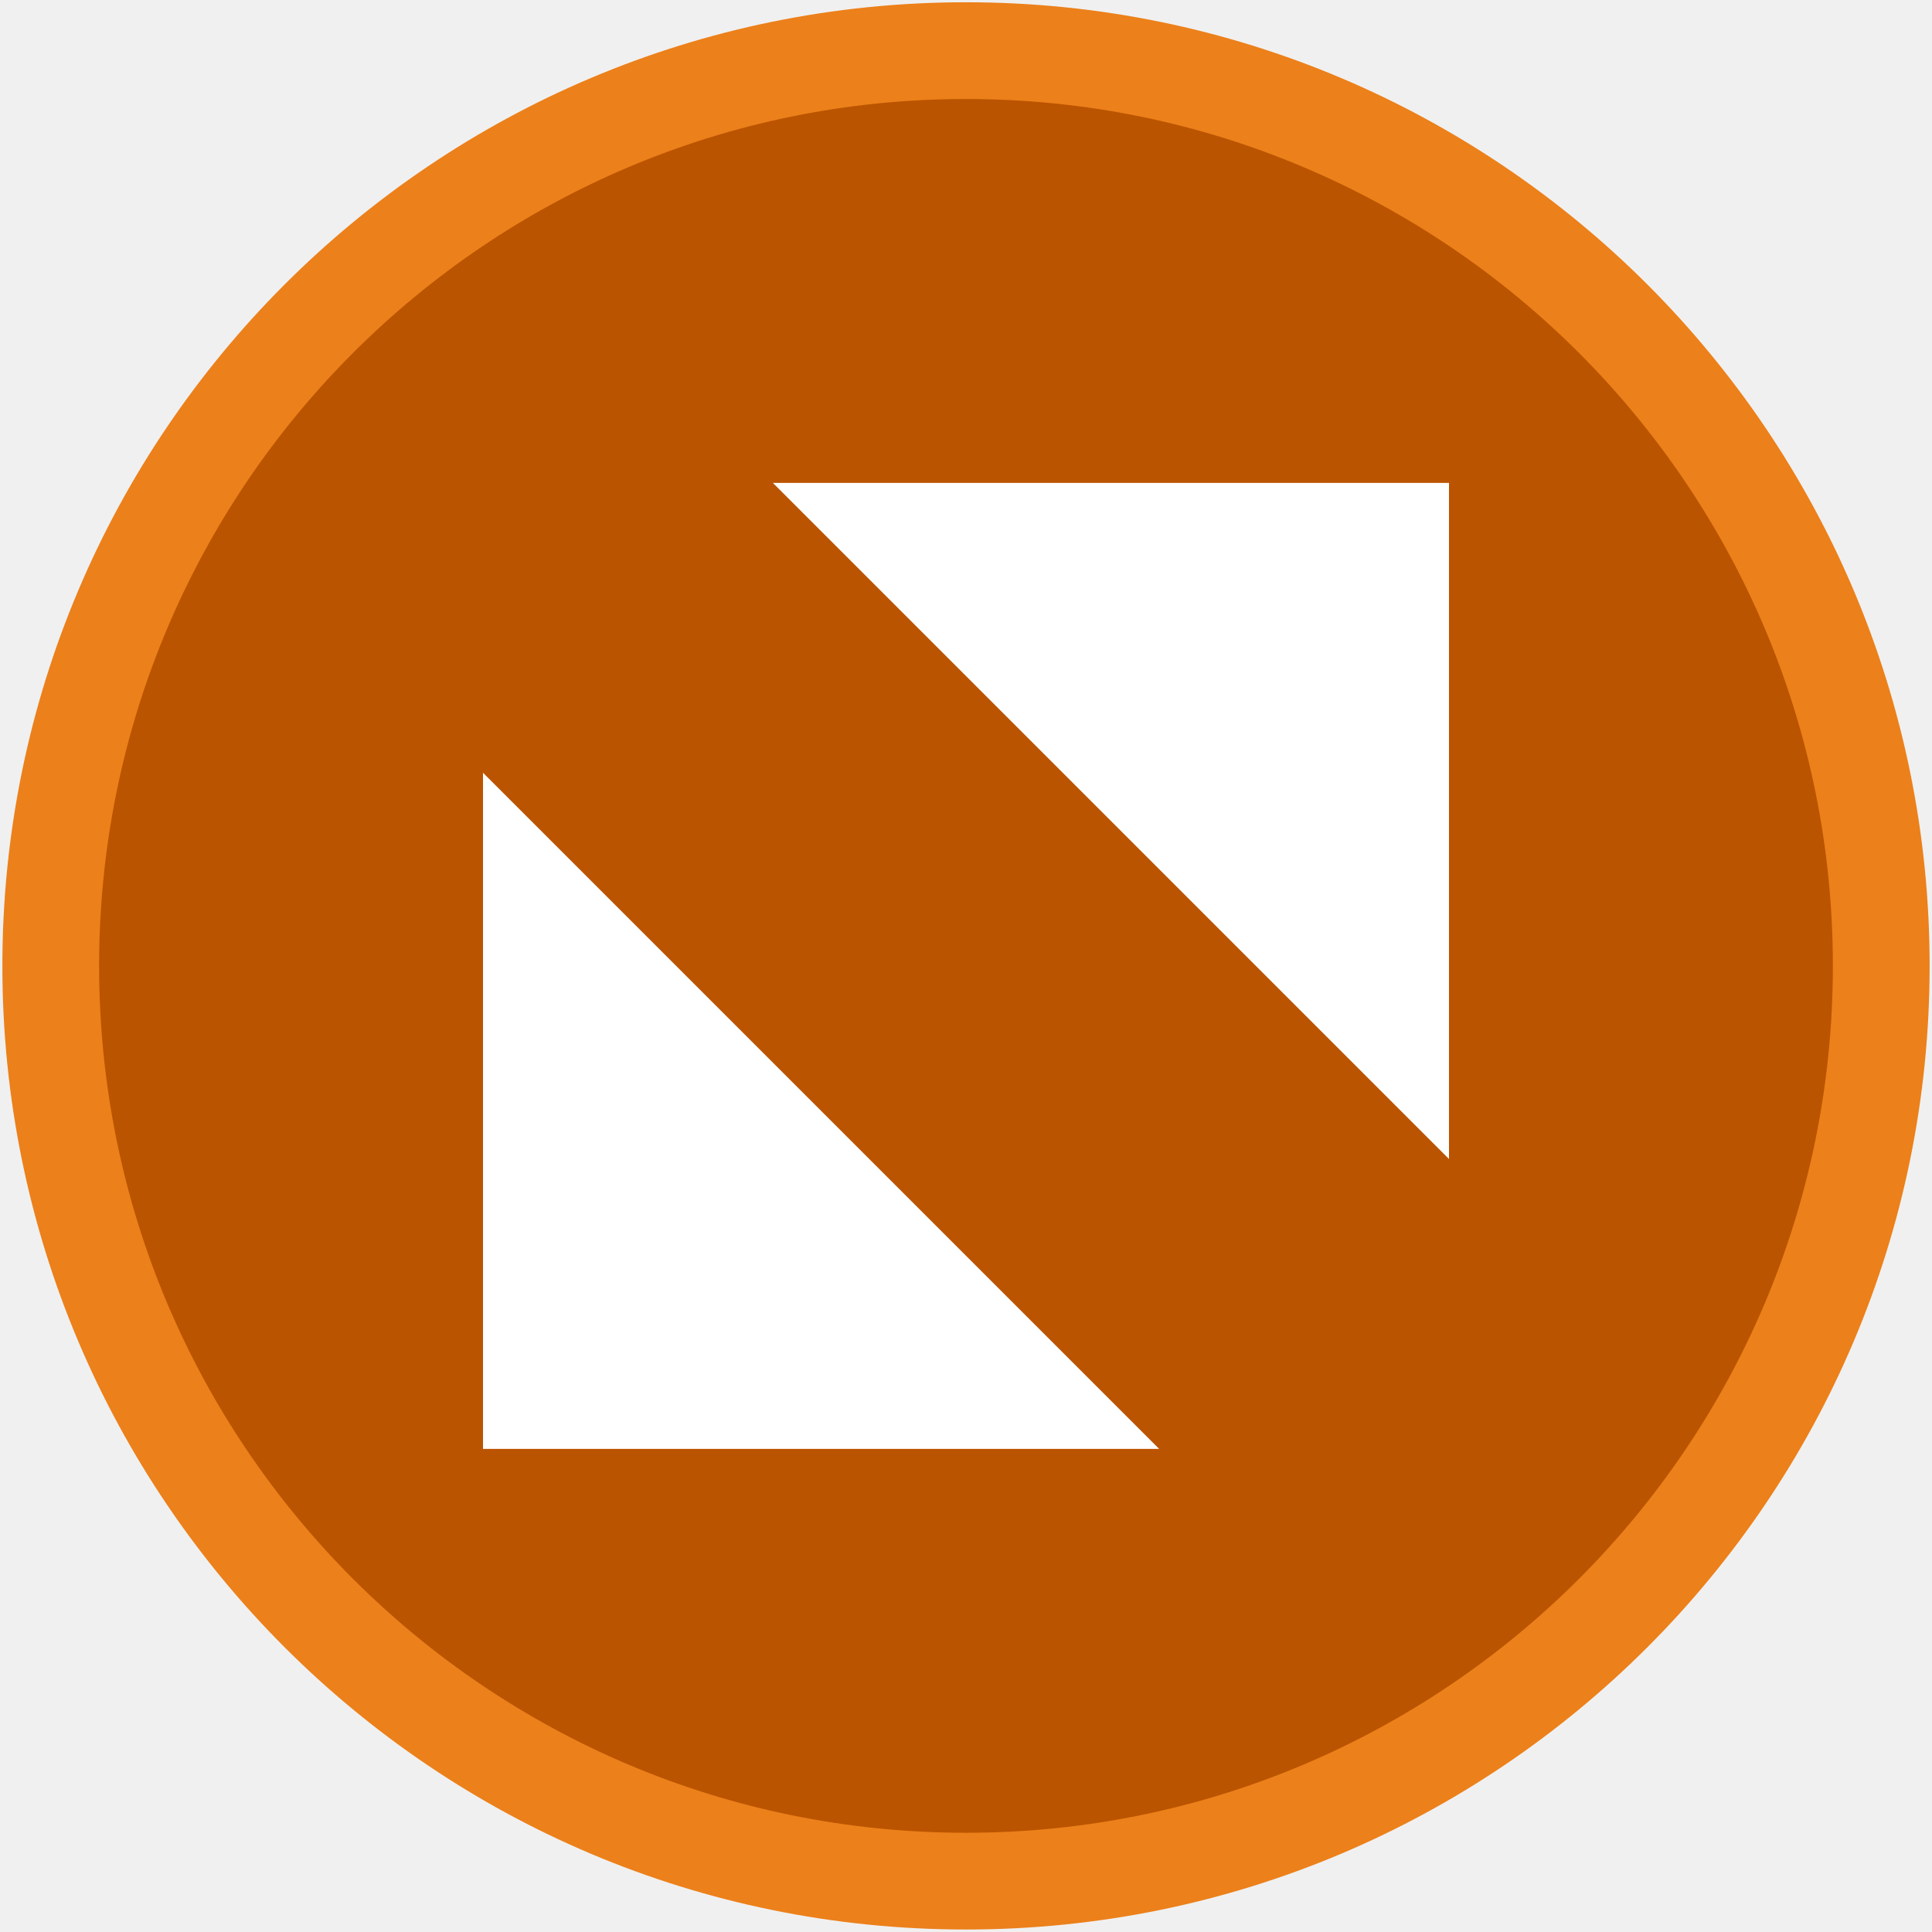
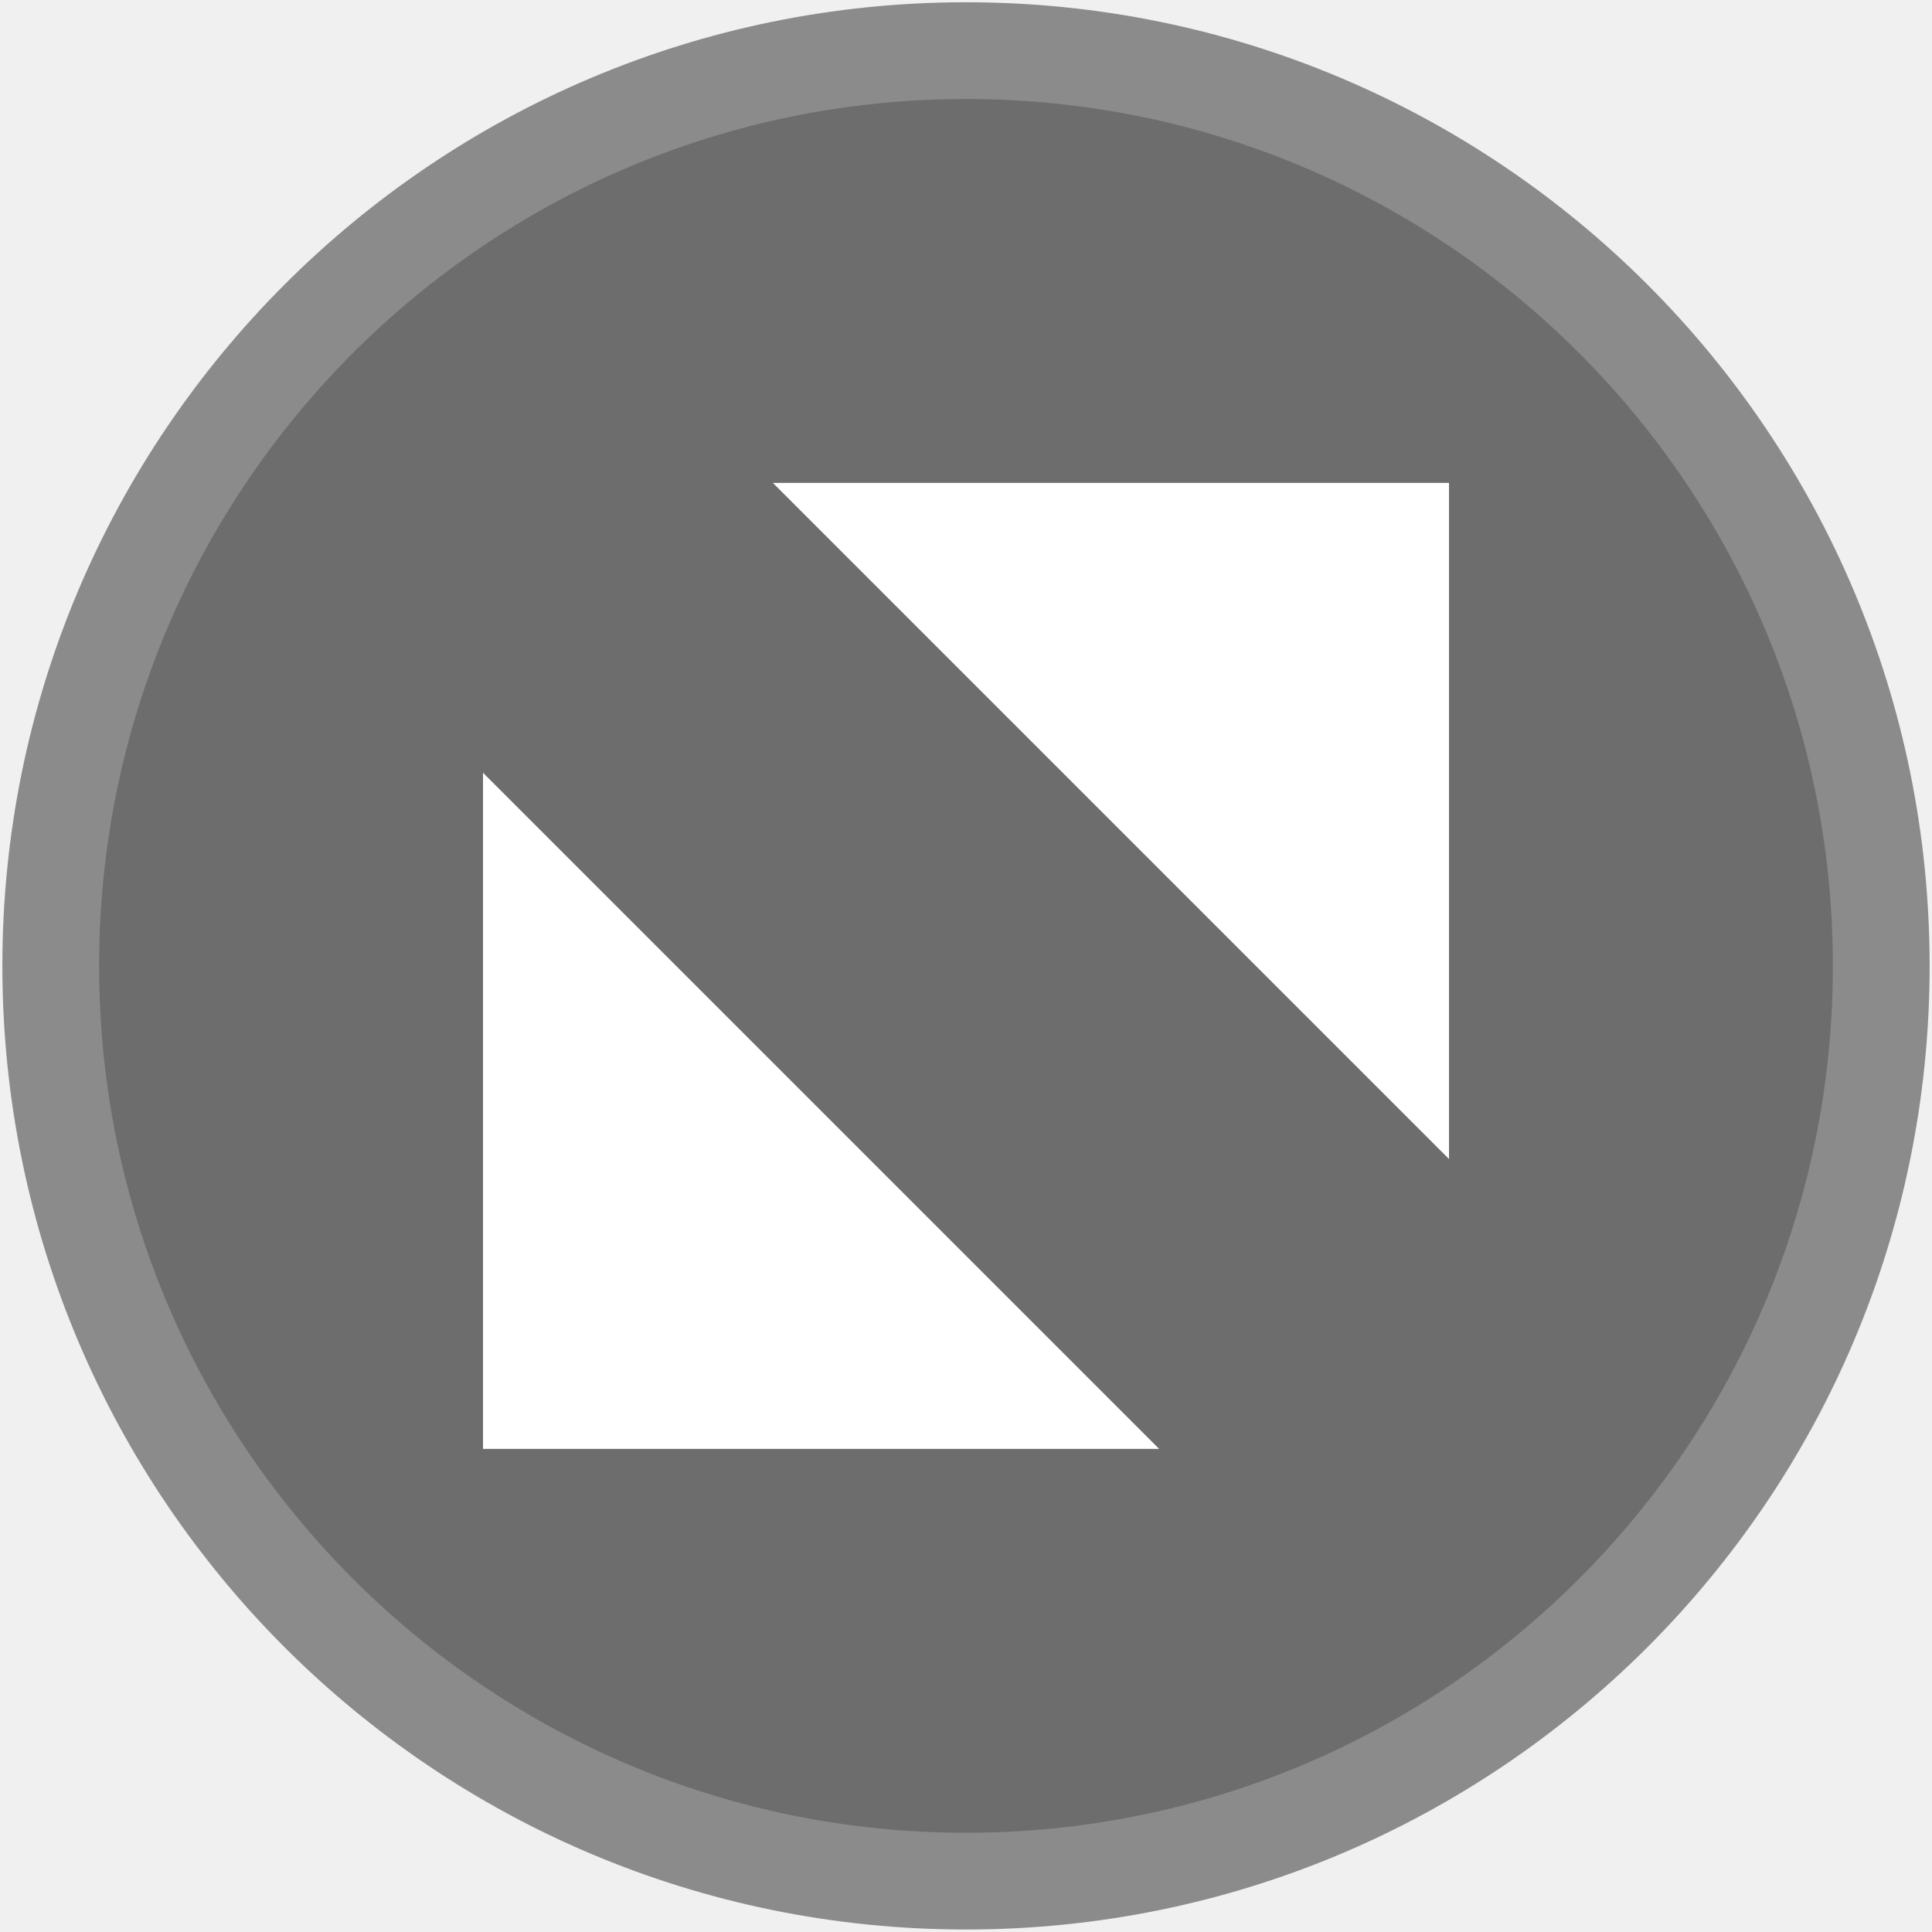
- <svg xmlns="http://www.w3.org/2000/svg" width="20" height="20" viewBox="0 0 5.292 5.292" version="1.1" id="svg8">
+ <svg xmlns="http://www.w3.org/2000/svg" id="svg8" version="1.1" viewBox="0 0 5.292 5.292" height="20" width="20">
  <defs id="defs2" />
-   <g id="layer1" transform="translate(0,-291.7083)">
-     <circle style="opacity:1;fill:#bb5400;fill-opacity:1;stroke:#ec801a;stroke-width:0.265;stroke-linecap:round;stroke-linejoin:miter;stroke-miterlimit:4;stroke-dasharray:none;stroke-opacity:1;paint-order:markers fill stroke" id="path815" cx="2.646" cy="294.354" r="2.507" />
-     <path style="opacity:1;fill:#ffffff;fill-opacity:1;stroke:none;stroke-width:0.29;stroke-linecap:round;stroke-linejoin:miter;stroke-miterlimit:4;stroke-dasharray:none;stroke-opacity:1;paint-order:markers fill stroke" d="M 2.117,293.031 H 3.969 v 1.852 z" id="rect1044" />
-     <path style="opacity:1;fill:#ffffff;fill-opacity:1;stroke:none;stroke-width:0.29;stroke-linecap:round;stroke-linejoin:miter;stroke-miterlimit:4;stroke-dasharray:none;stroke-opacity:1;paint-order:markers fill stroke" d="M 3.175,295.677 H 1.323 v -1.852 z" id="rect1044-7" />
+   <g transform="translate(0,-291.7083)" id="layer1">
+     <circle r="2.507" cy="294.354" cx="2.646" id="path815" style="opacity:1;fill:#6d6d6d;fill-opacity:1;stroke:#8b8b8b;stroke-width:0.265;stroke-linecap:round;stroke-linejoin:miter;stroke-miterlimit:4;stroke-dasharray:none;stroke-opacity:1;paint-order:markers fill stroke" />
+     <path id="rect1044" d="m 2.117,293.031 1.852,0 0,1.852 z" style="opacity:1;fill:#ffffff;fill-opacity:1;stroke:none;stroke-width:0.29;stroke-linecap:round;stroke-linejoin:miter;stroke-miterlimit:4;stroke-dasharray:none;stroke-opacity:1;paint-order:markers fill stroke" />
+     <path id="rect1044-7" d="m 3.175,295.677 -1.852,0 0,-1.852 z" style="opacity:1;fill:#ffffff;fill-opacity:1;stroke:none;stroke-width:0.29;stroke-linecap:round;stroke-linejoin:miter;stroke-miterlimit:4;stroke-dasharray:none;stroke-opacity:1;paint-order:markers fill stroke" />
  </g>
</svg>
